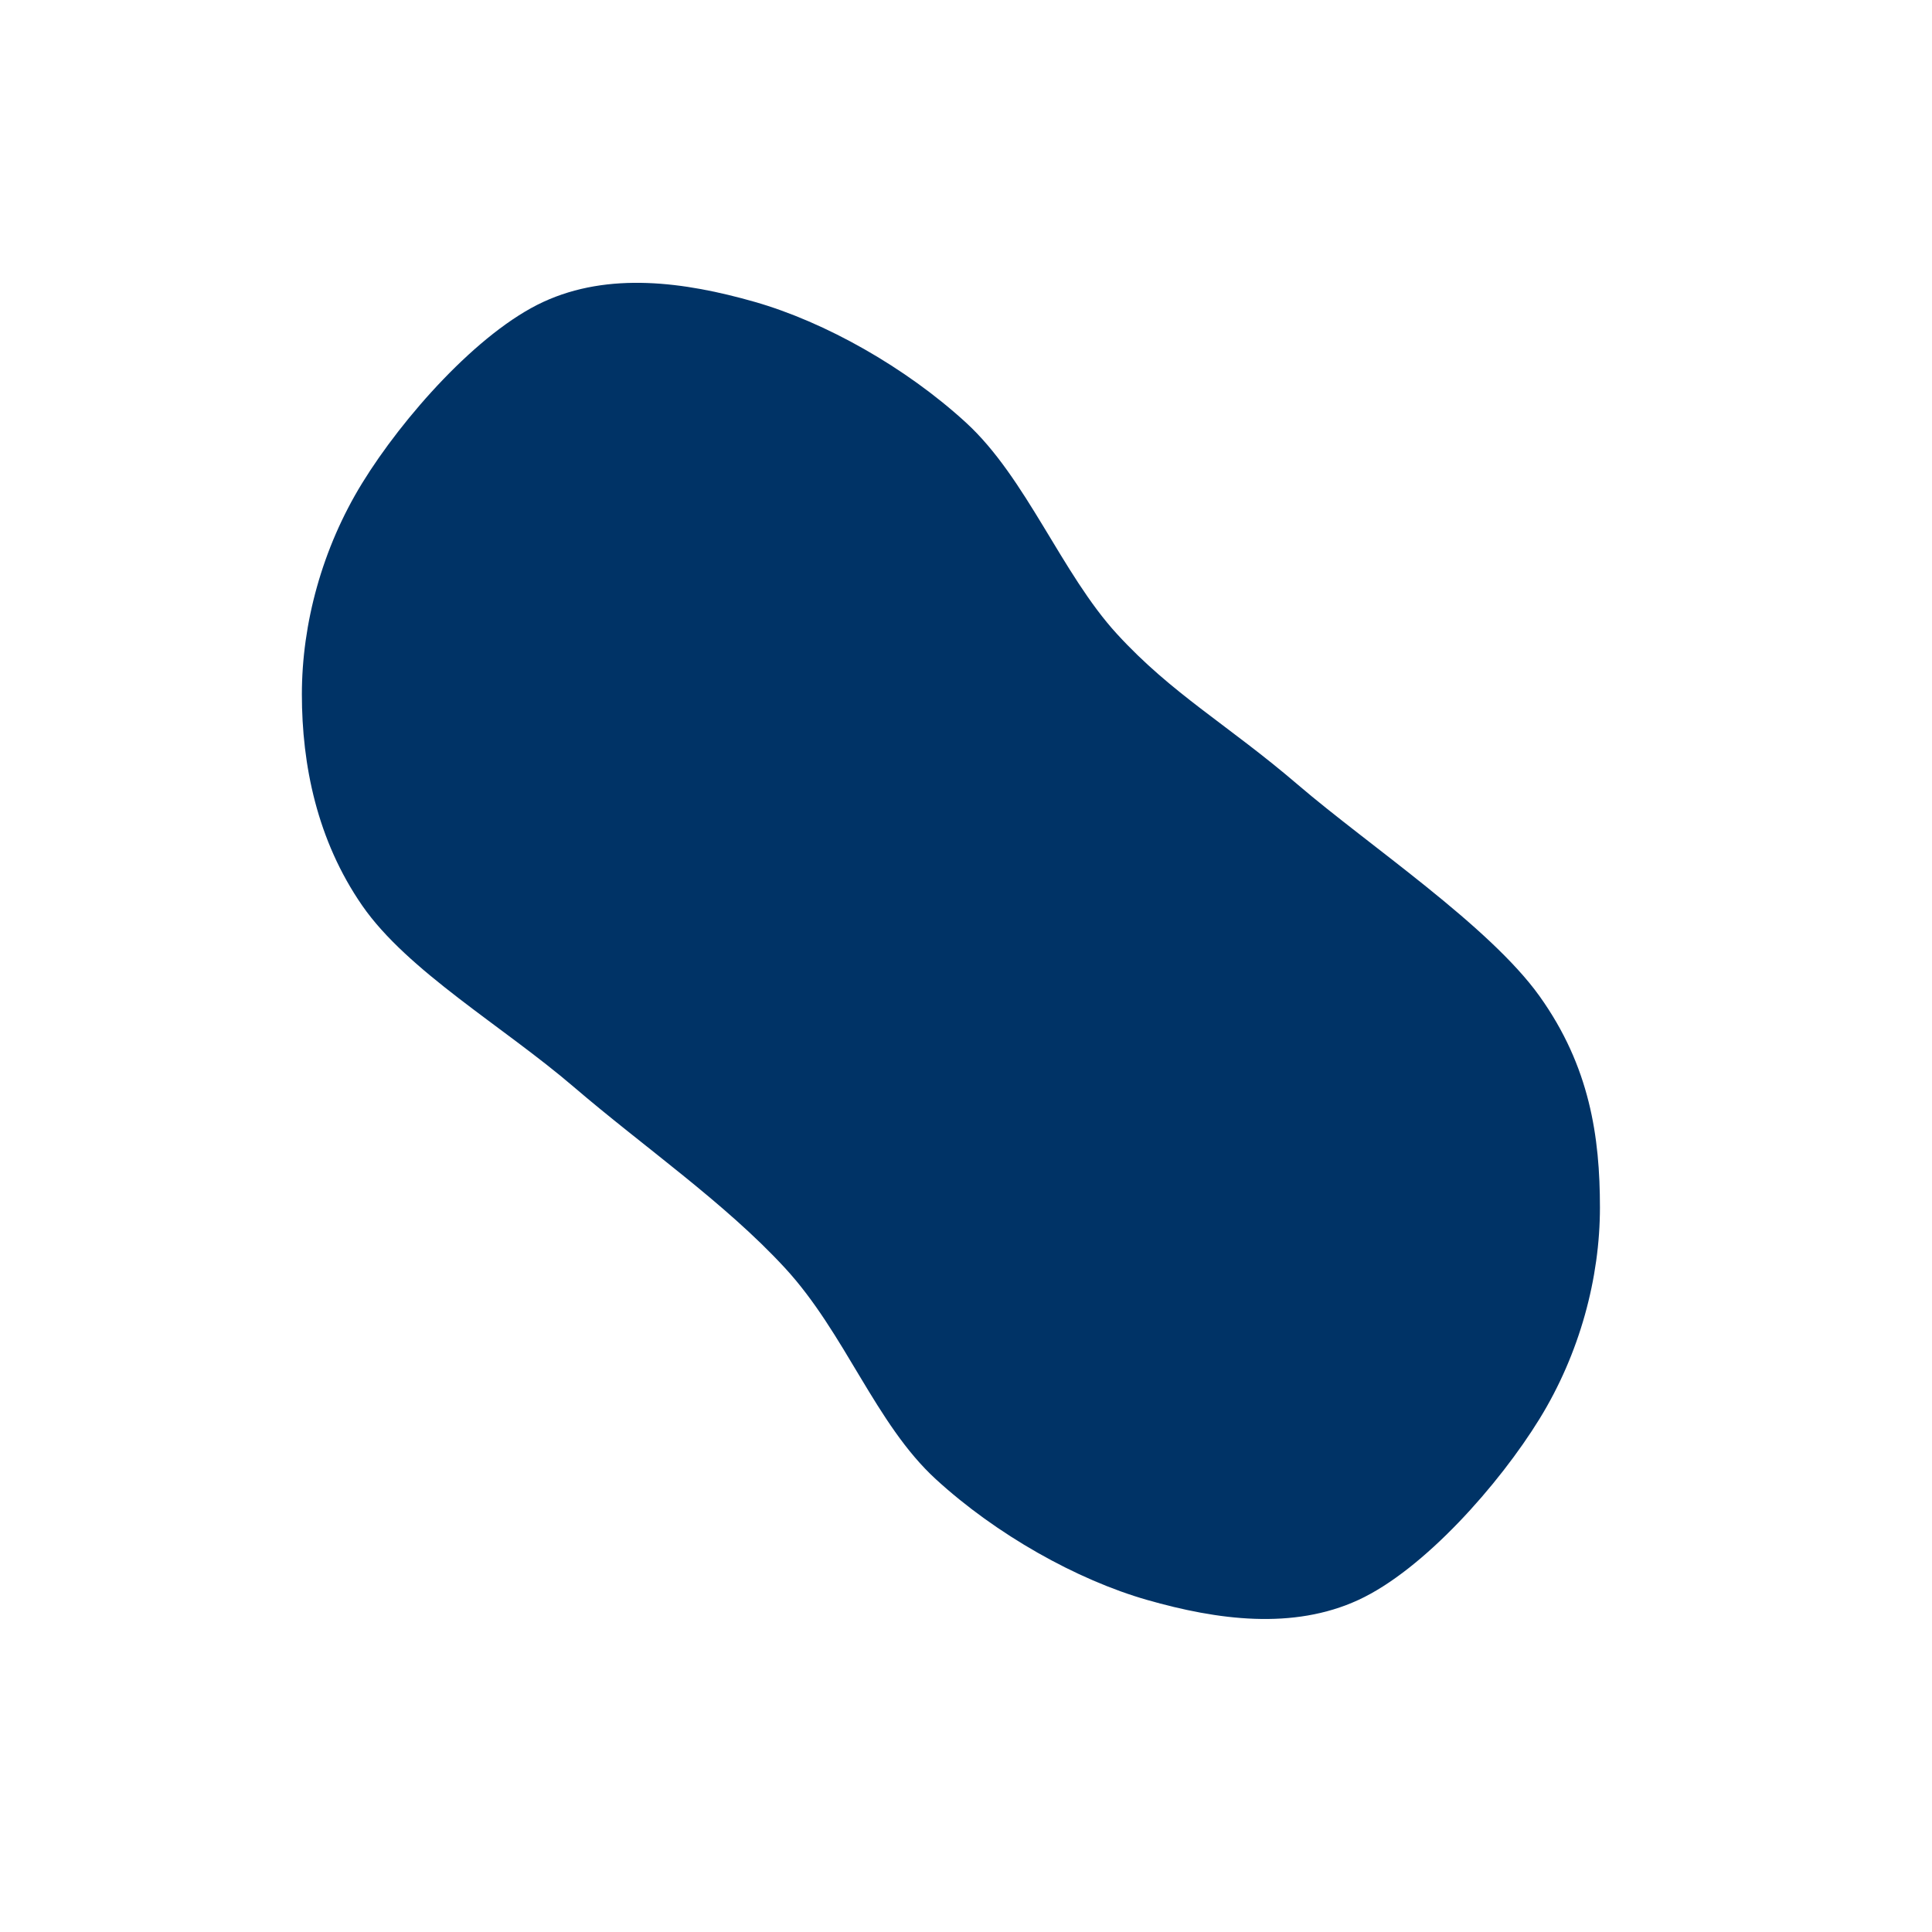
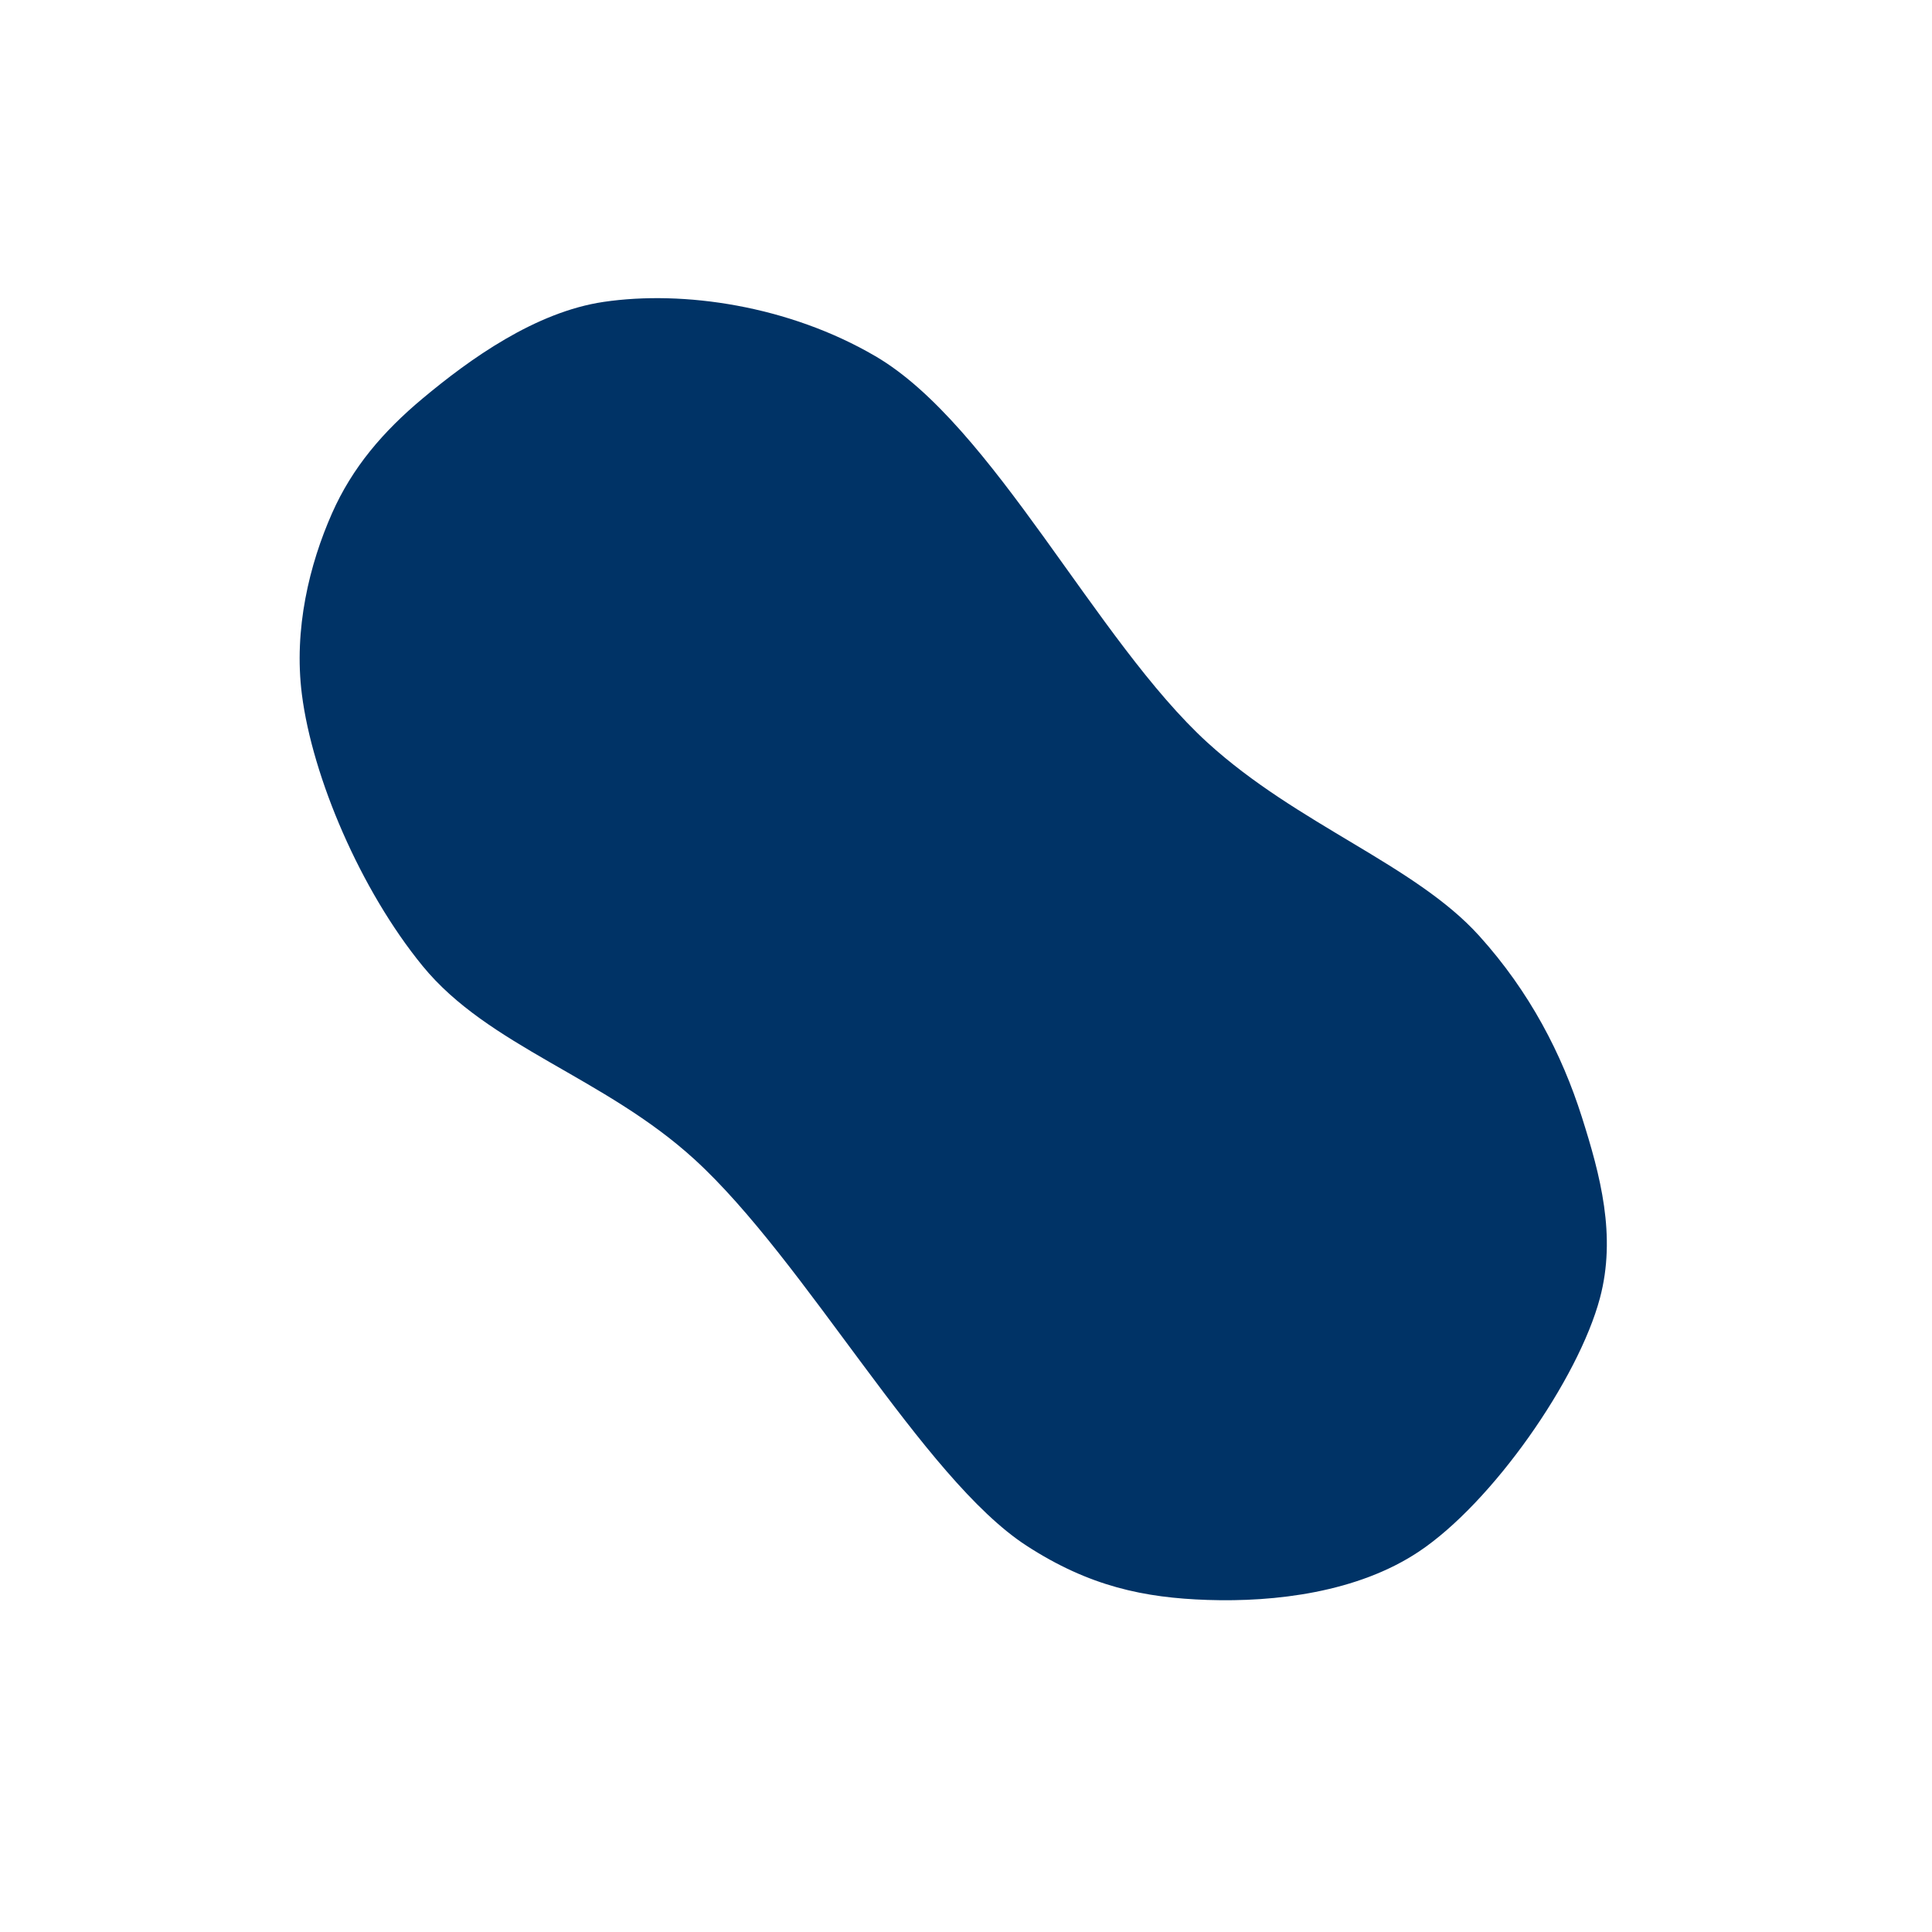
<svg xmlns="http://www.w3.org/2000/svg" viewBox="0 0 64 64" width="64" height="64">
-   <path d="M 18 10 C 20.167 9 22.667 9.333 25 10 C 27.333 10.667 30 12.167 32 14 C 34 15.833 35.167 19 37 21 C 38.833 23 40.667 24 43 26 C 45.333 28 49.333 30.667 51 33 C 52.667 35.333 53 37.667 53 40 C 53 42.333 52.333 44.833 51 47 C 49.667 49.167 47.167 52 45 53 C 42.833 54 40.333 53.667 38 53 C 35.667 52.333 33 50.833 31 49 C 29 47.167 28 44.167 26 42 C 24 39.833 21.333 38 19 36 C 16.667 34 13.5 32.167 12 30 C 10.5 27.833 10 25.333 10 23 C 10 20.667 10.667 18.167 12 16 C 13.333 13.833 15.833 11 18 10 Z" fill="#003366" />
+   <path d="M 47 51.4 C 44.969 52.753 42.234 53.075 40 53 C 37.913 52.93 36.089 52.557 34 51.2 C 30.572 48.973 26.69 41.766 23 38.4 C 20.015 35.677 16.183 34.67 14 32 C 11.938 29.479 10.349 25.745 10 23 C 9.726 20.843 10.25 18.693 11 17 C 11.669 15.489 12.685 14.299 14 13.2 C 15.558 11.898 17.731 10.334 20 10 C 22.636 9.612 26.126 10.119 29 11.8 C 32.898 14.079 36.31 21.234 40 24.6 C 42.985 27.323 46.875 28.645 49 31 C 50.68 32.861 51.742 34.928 52.4 37 C 53.015 38.937 53.549 40.939 53 43 C 52.282 45.696 49.435 49.778 47 51.4 Z" fill="#003366" />
</svg>
